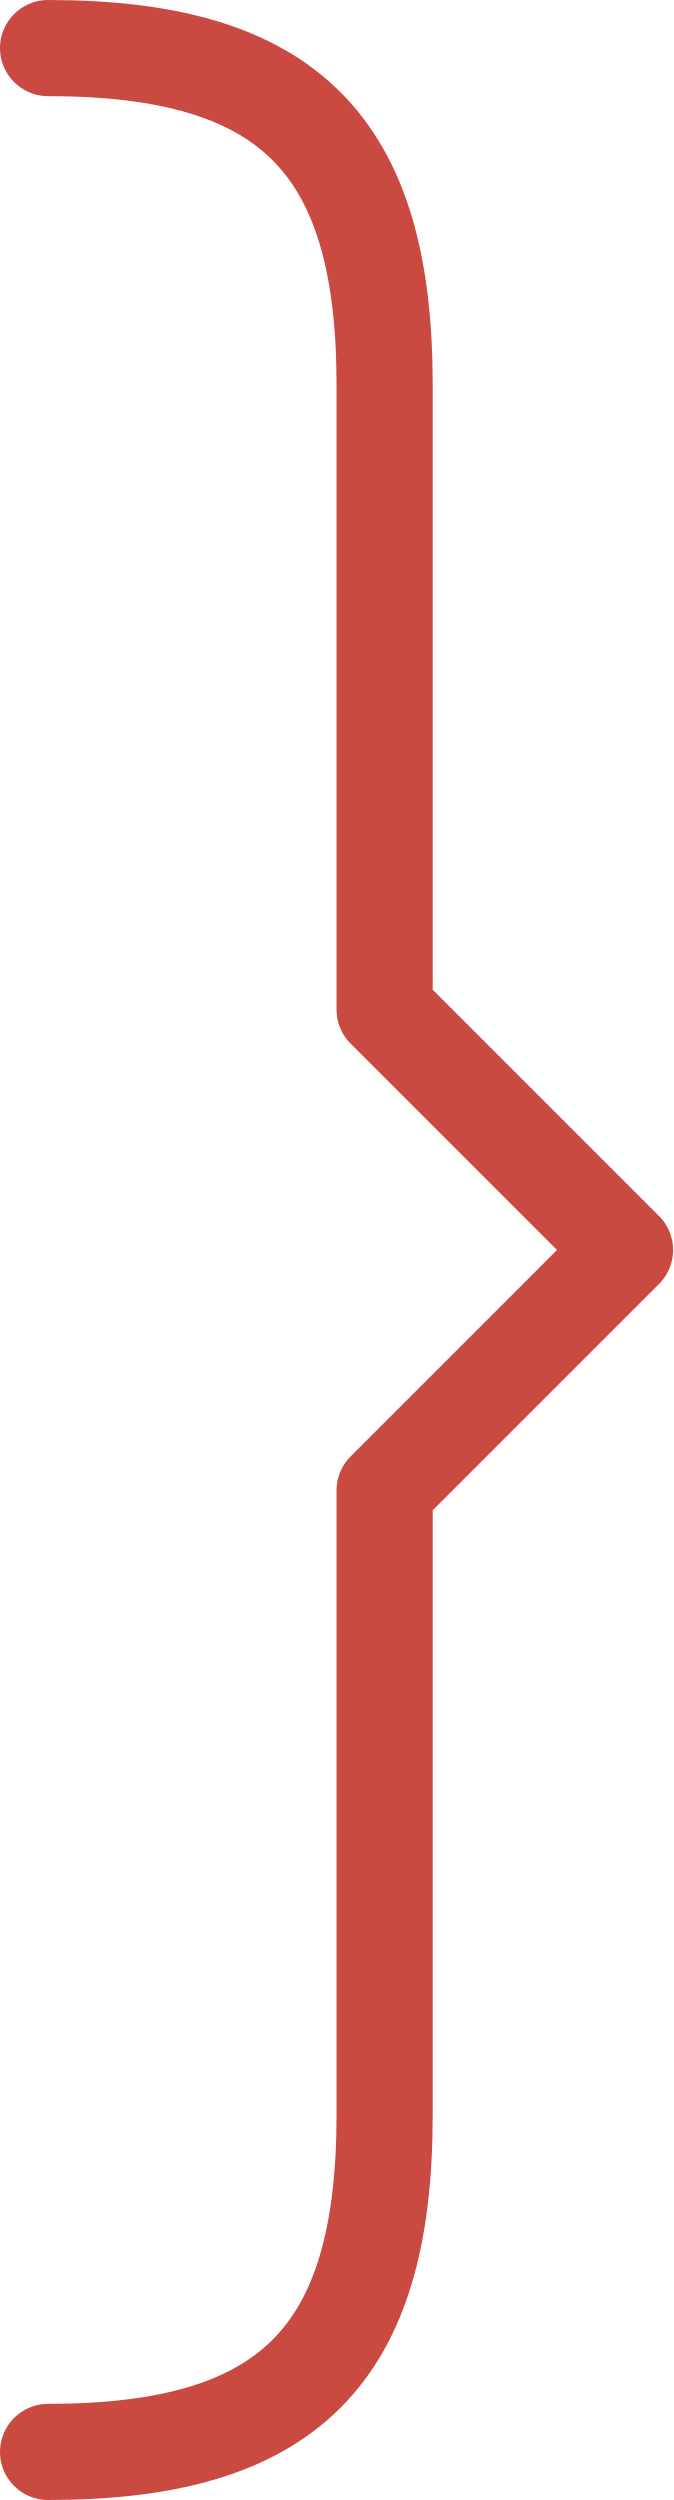
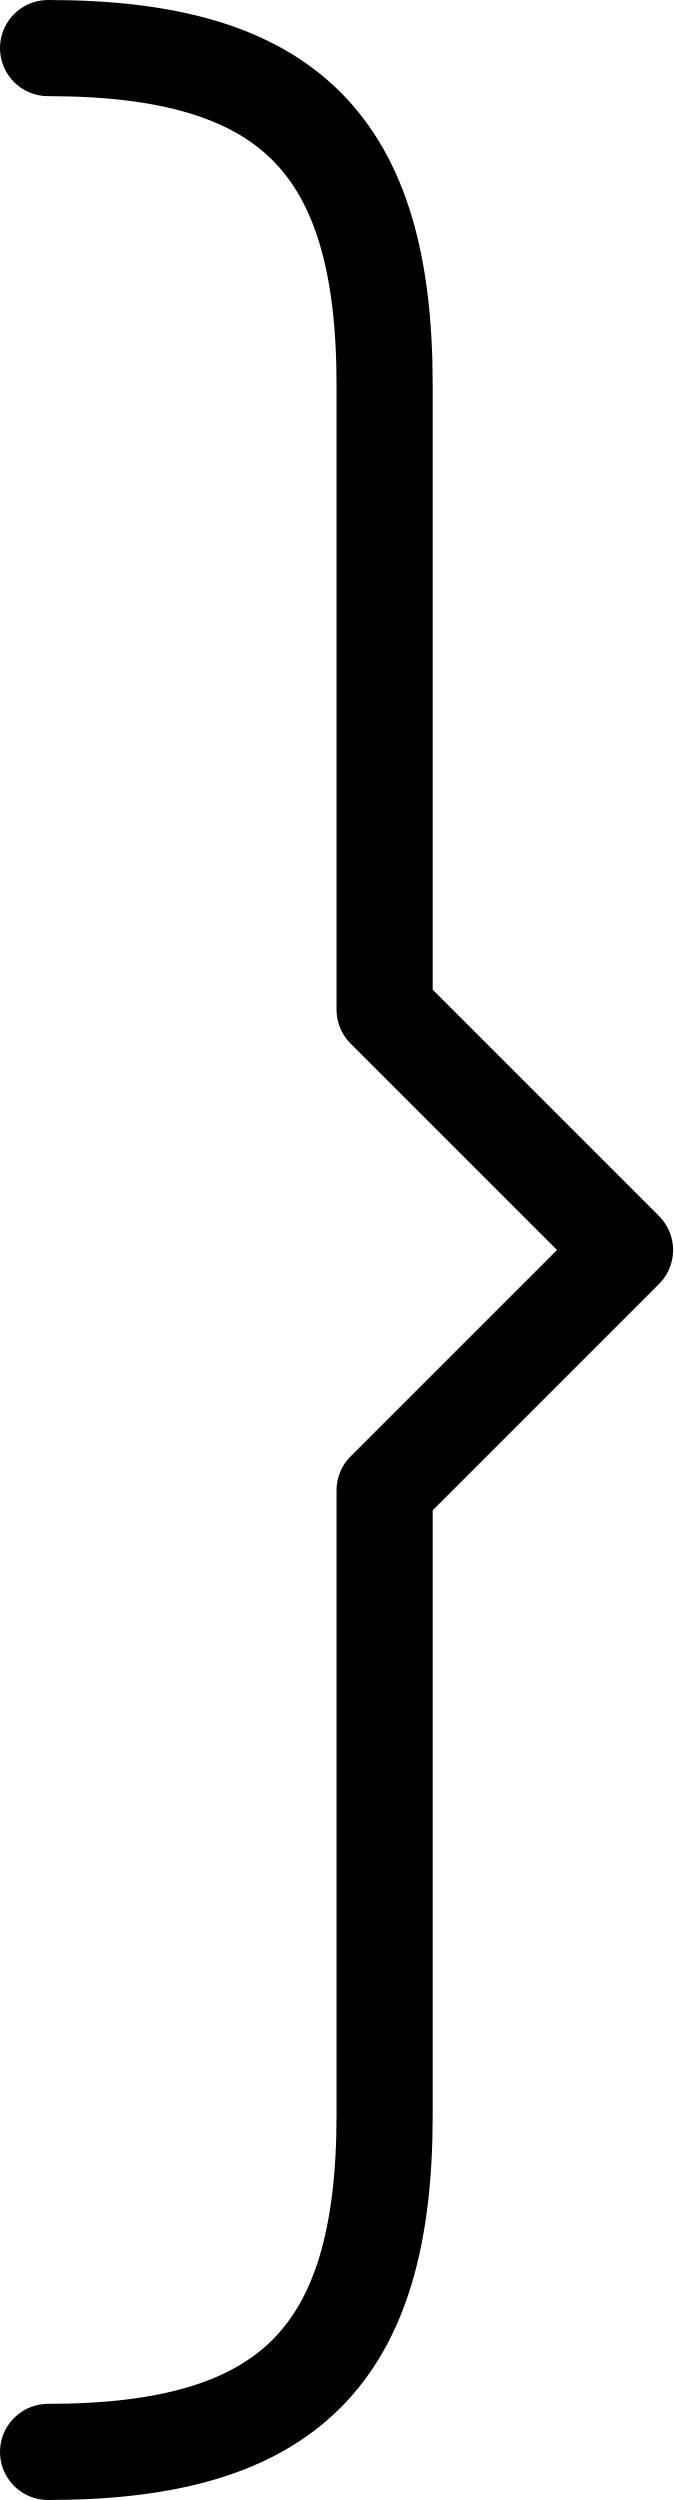
<svg xmlns="http://www.w3.org/2000/svg" version="1.1" id="Layer_1" x="0px" y="0px" width="14px" height="52px" viewBox="0 0 14 52" style="enable-background:new 0 0 14 52;" xml:space="preserve">
  <style type="text/css">
- 	.st0{fill:#CA4941;}
- 	.st1{fill:none;stroke:#CA4941;stroke-width:2;stroke-linecap:round;stroke-linejoin:round;stroke-miterlimit:10;}
- </style>
+ 		.st0 {
+ 			fill: none;
+ 		}
+ 
+ 		.st1 {
+ 			fill: none;
+ 			stroke: currentColor;
+ 			stroke-width: 2;
+ 			stroke-linecap: round;
+ 			stroke-linejoin: round;
+ 			stroke-miterlimit: 10;
+ 		}
+ 	</style>
  <path class="st0" d="M-9,76.2" />
  <path class="st1" d="M1,51c5,0,7-2,7-7V31l5-5l-5-5V8c0-5-2-7-7-7" />
</svg>
